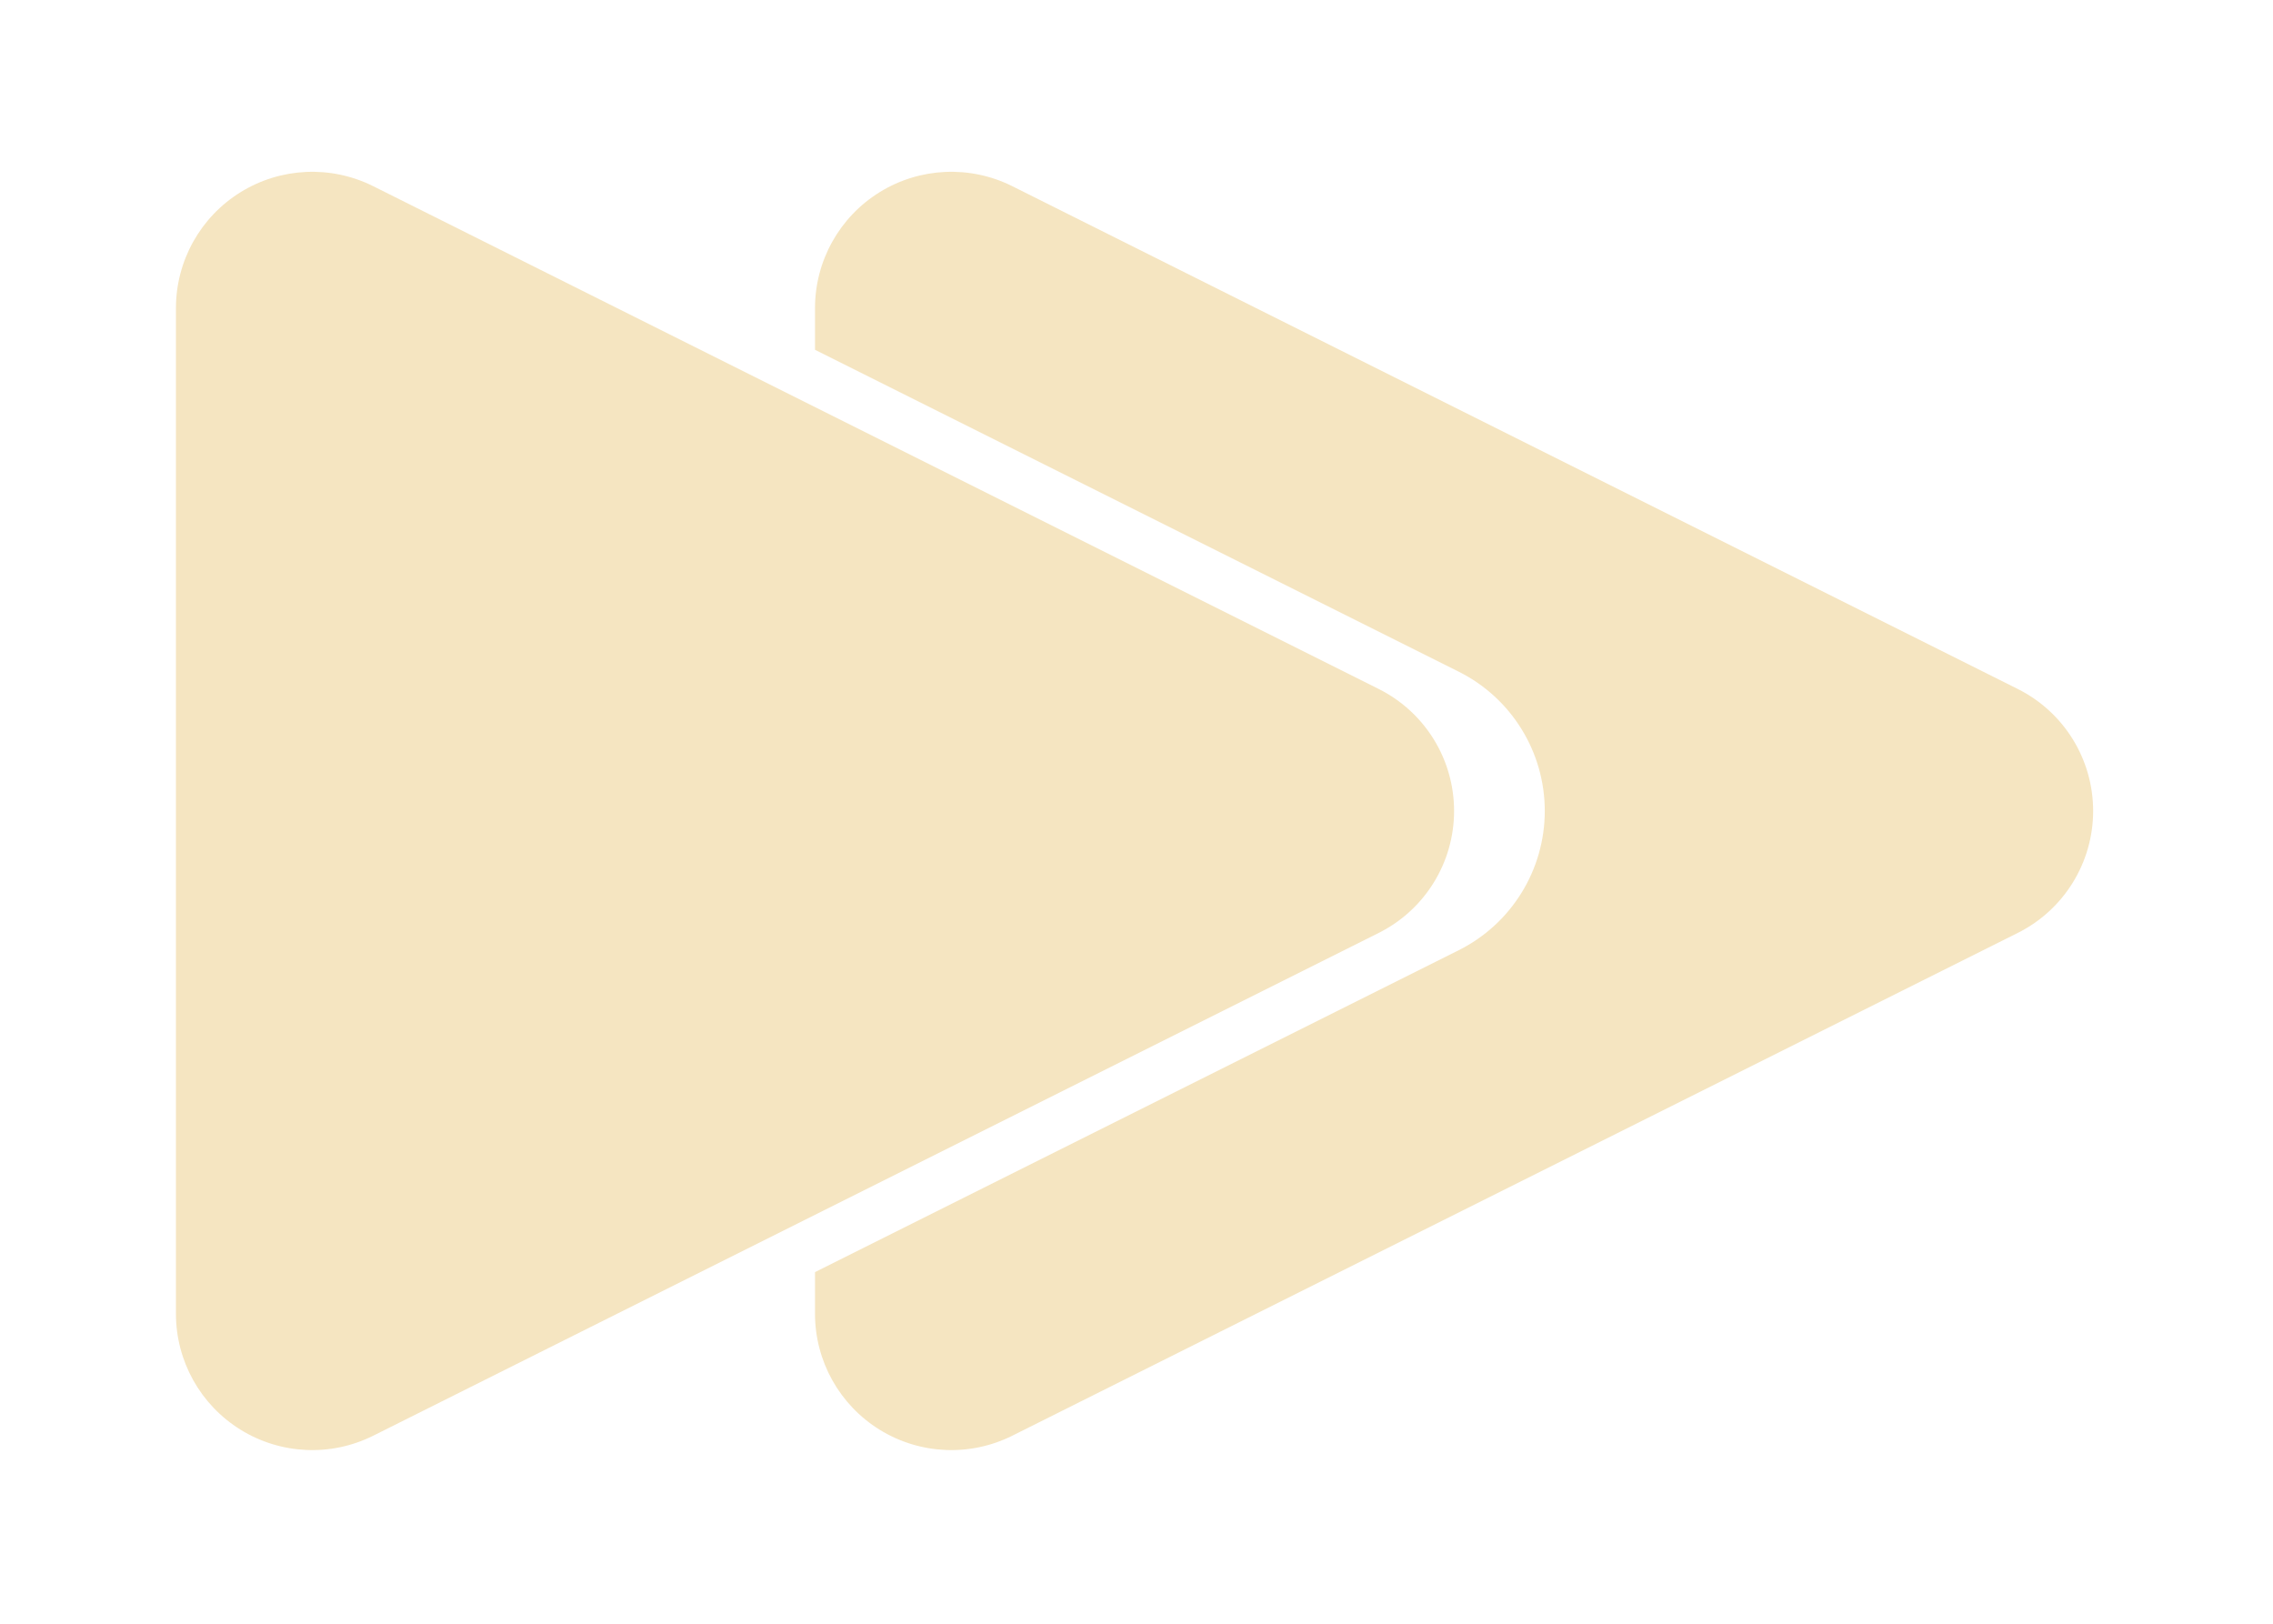
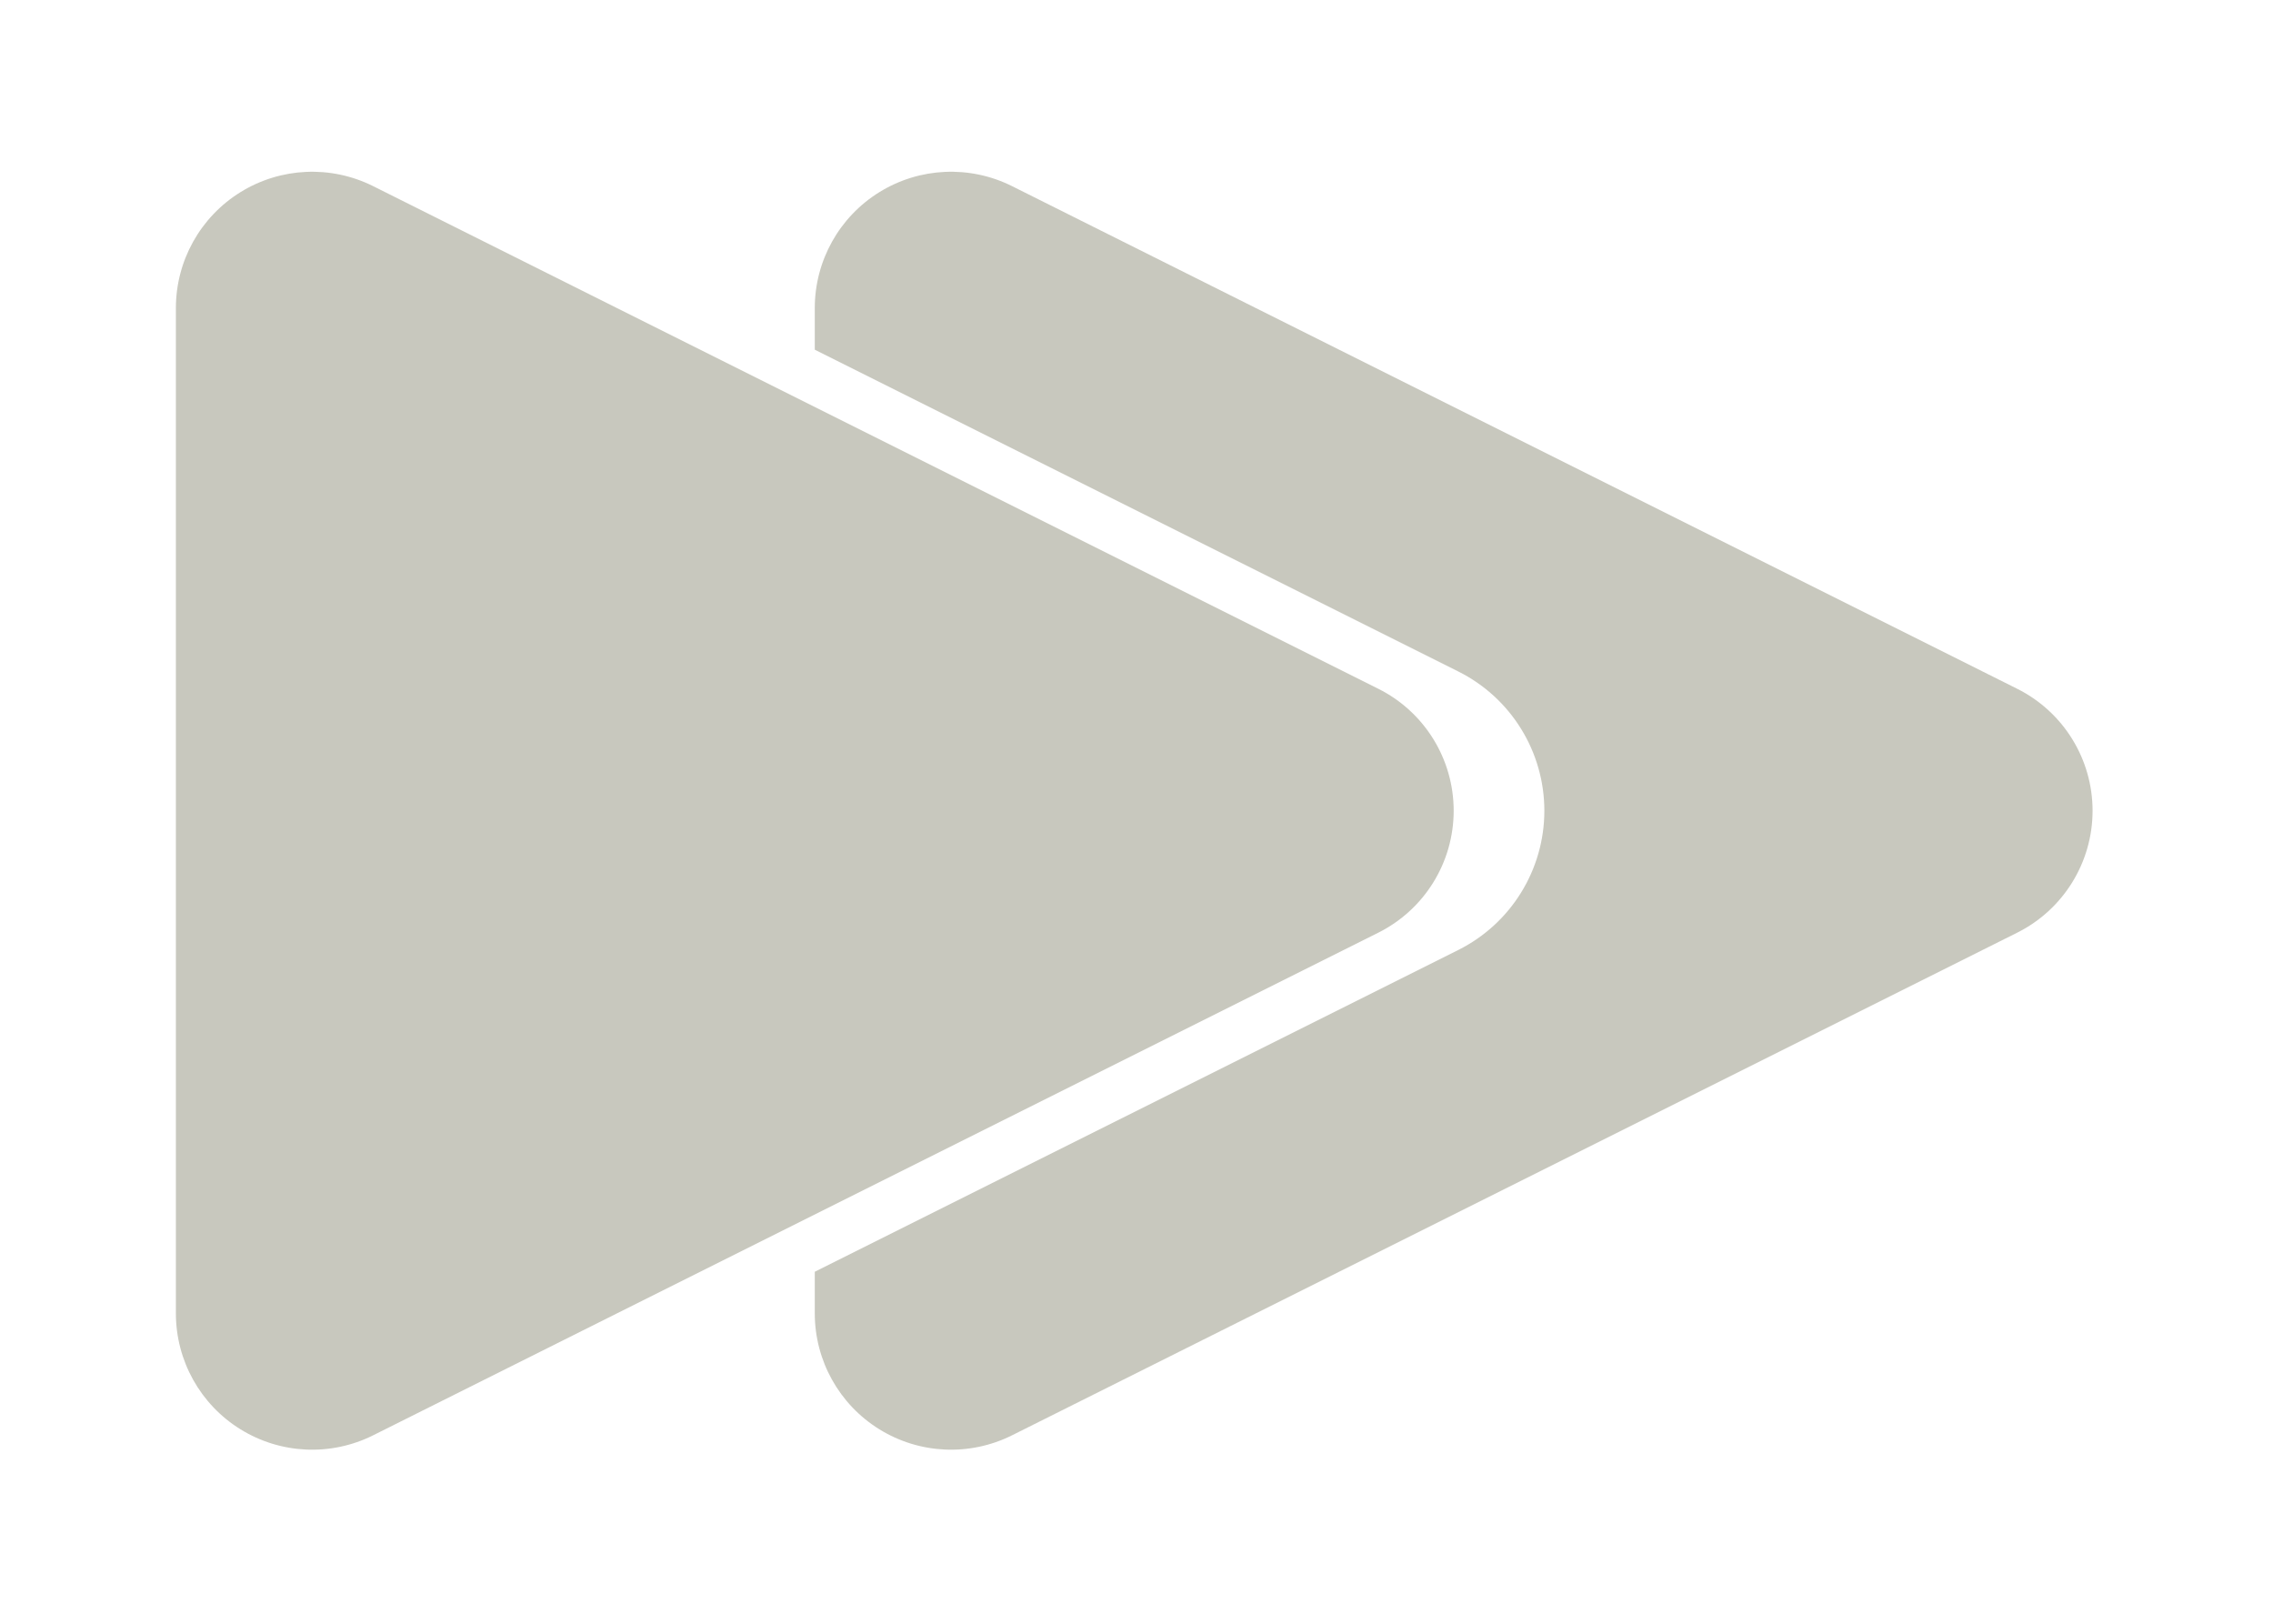
- <svg xmlns="http://www.w3.org/2000/svg" width="100%" height="100%" viewBox="0 0 584 417" version="1.1" xml:space="preserve" style="fill-rule:evenodd;clip-rule:evenodd;stroke-linejoin:round;stroke-miterlimit:2;">
-   <rect id="Artboard1" x="0" y="0" width="583.333" height="416.667" style="fill:none;" />
-   <path d="M209.398,89.86l0,-10.693c0,-12.142 6.287,-23.417 16.613,-29.8c10.329,-6.383 23.225,-6.962 34.083,-1.533l258.333,129.167c11.867,5.933 19.362,18.062 19.362,31.333c0,13.267 -7.496,25.4 -19.362,31.333l-258.333,129.167c-10.858,5.429 -23.754,4.85 -34.083,-1.533c-10.329,-6.383 -16.613,-17.658 -16.613,-29.8l0,-10.693l165.389,-82.693c13.551,-6.775 22.111,-20.631 22.111,-35.78c0,-15.154 -8.56,-29.005 -22.111,-35.78l-165.389,-82.693Z" style="fill:#f5e5c1;" />
-   <path d="M354.232,239.667l-258.333,129.167c-10.858,5.429 -23.754,4.85 -34.083,-1.533c-10.329,-6.383 -16.613,-17.658 -16.613,-29.8l0,-258.333c0,-12.142 6.288,-23.417 16.613,-29.8c10.329,-6.383 23.225,-6.962 34.083,-1.533l258.333,129.167c11.867,5.933 19.363,18.062 19.363,31.333c0,13.267 -7.496,25.4 -19.363,31.333Z" style="fill:#f5e5c1;" />
+ <svg xmlns="http://www.w3.org/2000/svg" width="100%" height="100%" viewBox="0 0 2434 1738" version="1.1" xml:space="preserve" style="fill-rule:evenodd;clip-rule:evenodd;stroke-linejoin:round;stroke-miterlimit:2;">
+   <rect id="Artboard1" x="0" y="0" width="2430.554" height="1736.112" style="fill:none;" />
+   <path d="M872.492,374.425l-0,-44.563c0,-50.592 26.196,-97.571 69.221,-124.167c43.038,-26.596 96.771,-29.008 142.013,-6.387l1076.388,538.196c49.446,24.721 80.675,75.258 80.675,130.554c0,55.279 -31.233,105.833 -80.675,130.554l-1076.388,538.196c-45.242,22.621 -98.975,20.208 -142.013,-6.388c-43.038,-26.596 -69.221,-73.575 -69.221,-124.167l0,-44.554l689.121,-344.554c56.463,-28.229 92.129,-85.963 92.129,-149.083c0,-63.142 -35.667,-120.854 -92.129,-149.083l-689.121,-344.554Z" style="fill:#c8c8be;" />
+   <path d="M1475.967,998.613l-1076.388,538.196c-45.242,22.621 -98.975,20.208 -142.012,-6.388c-43.038,-26.596 -69.221,-73.575 -69.221,-124.167l0,-1076.388c0,-50.592 26.2,-97.571 69.221,-124.167c43.038,-26.596 96.771,-29.008 142.012,-6.388l1076.388,538.196c49.446,24.721 80.679,75.258 80.679,130.554c0,55.279 -31.233,105.833 -80.679,130.554l0,-0.004Z" style="fill:#c8c8be;" />
</svg>
